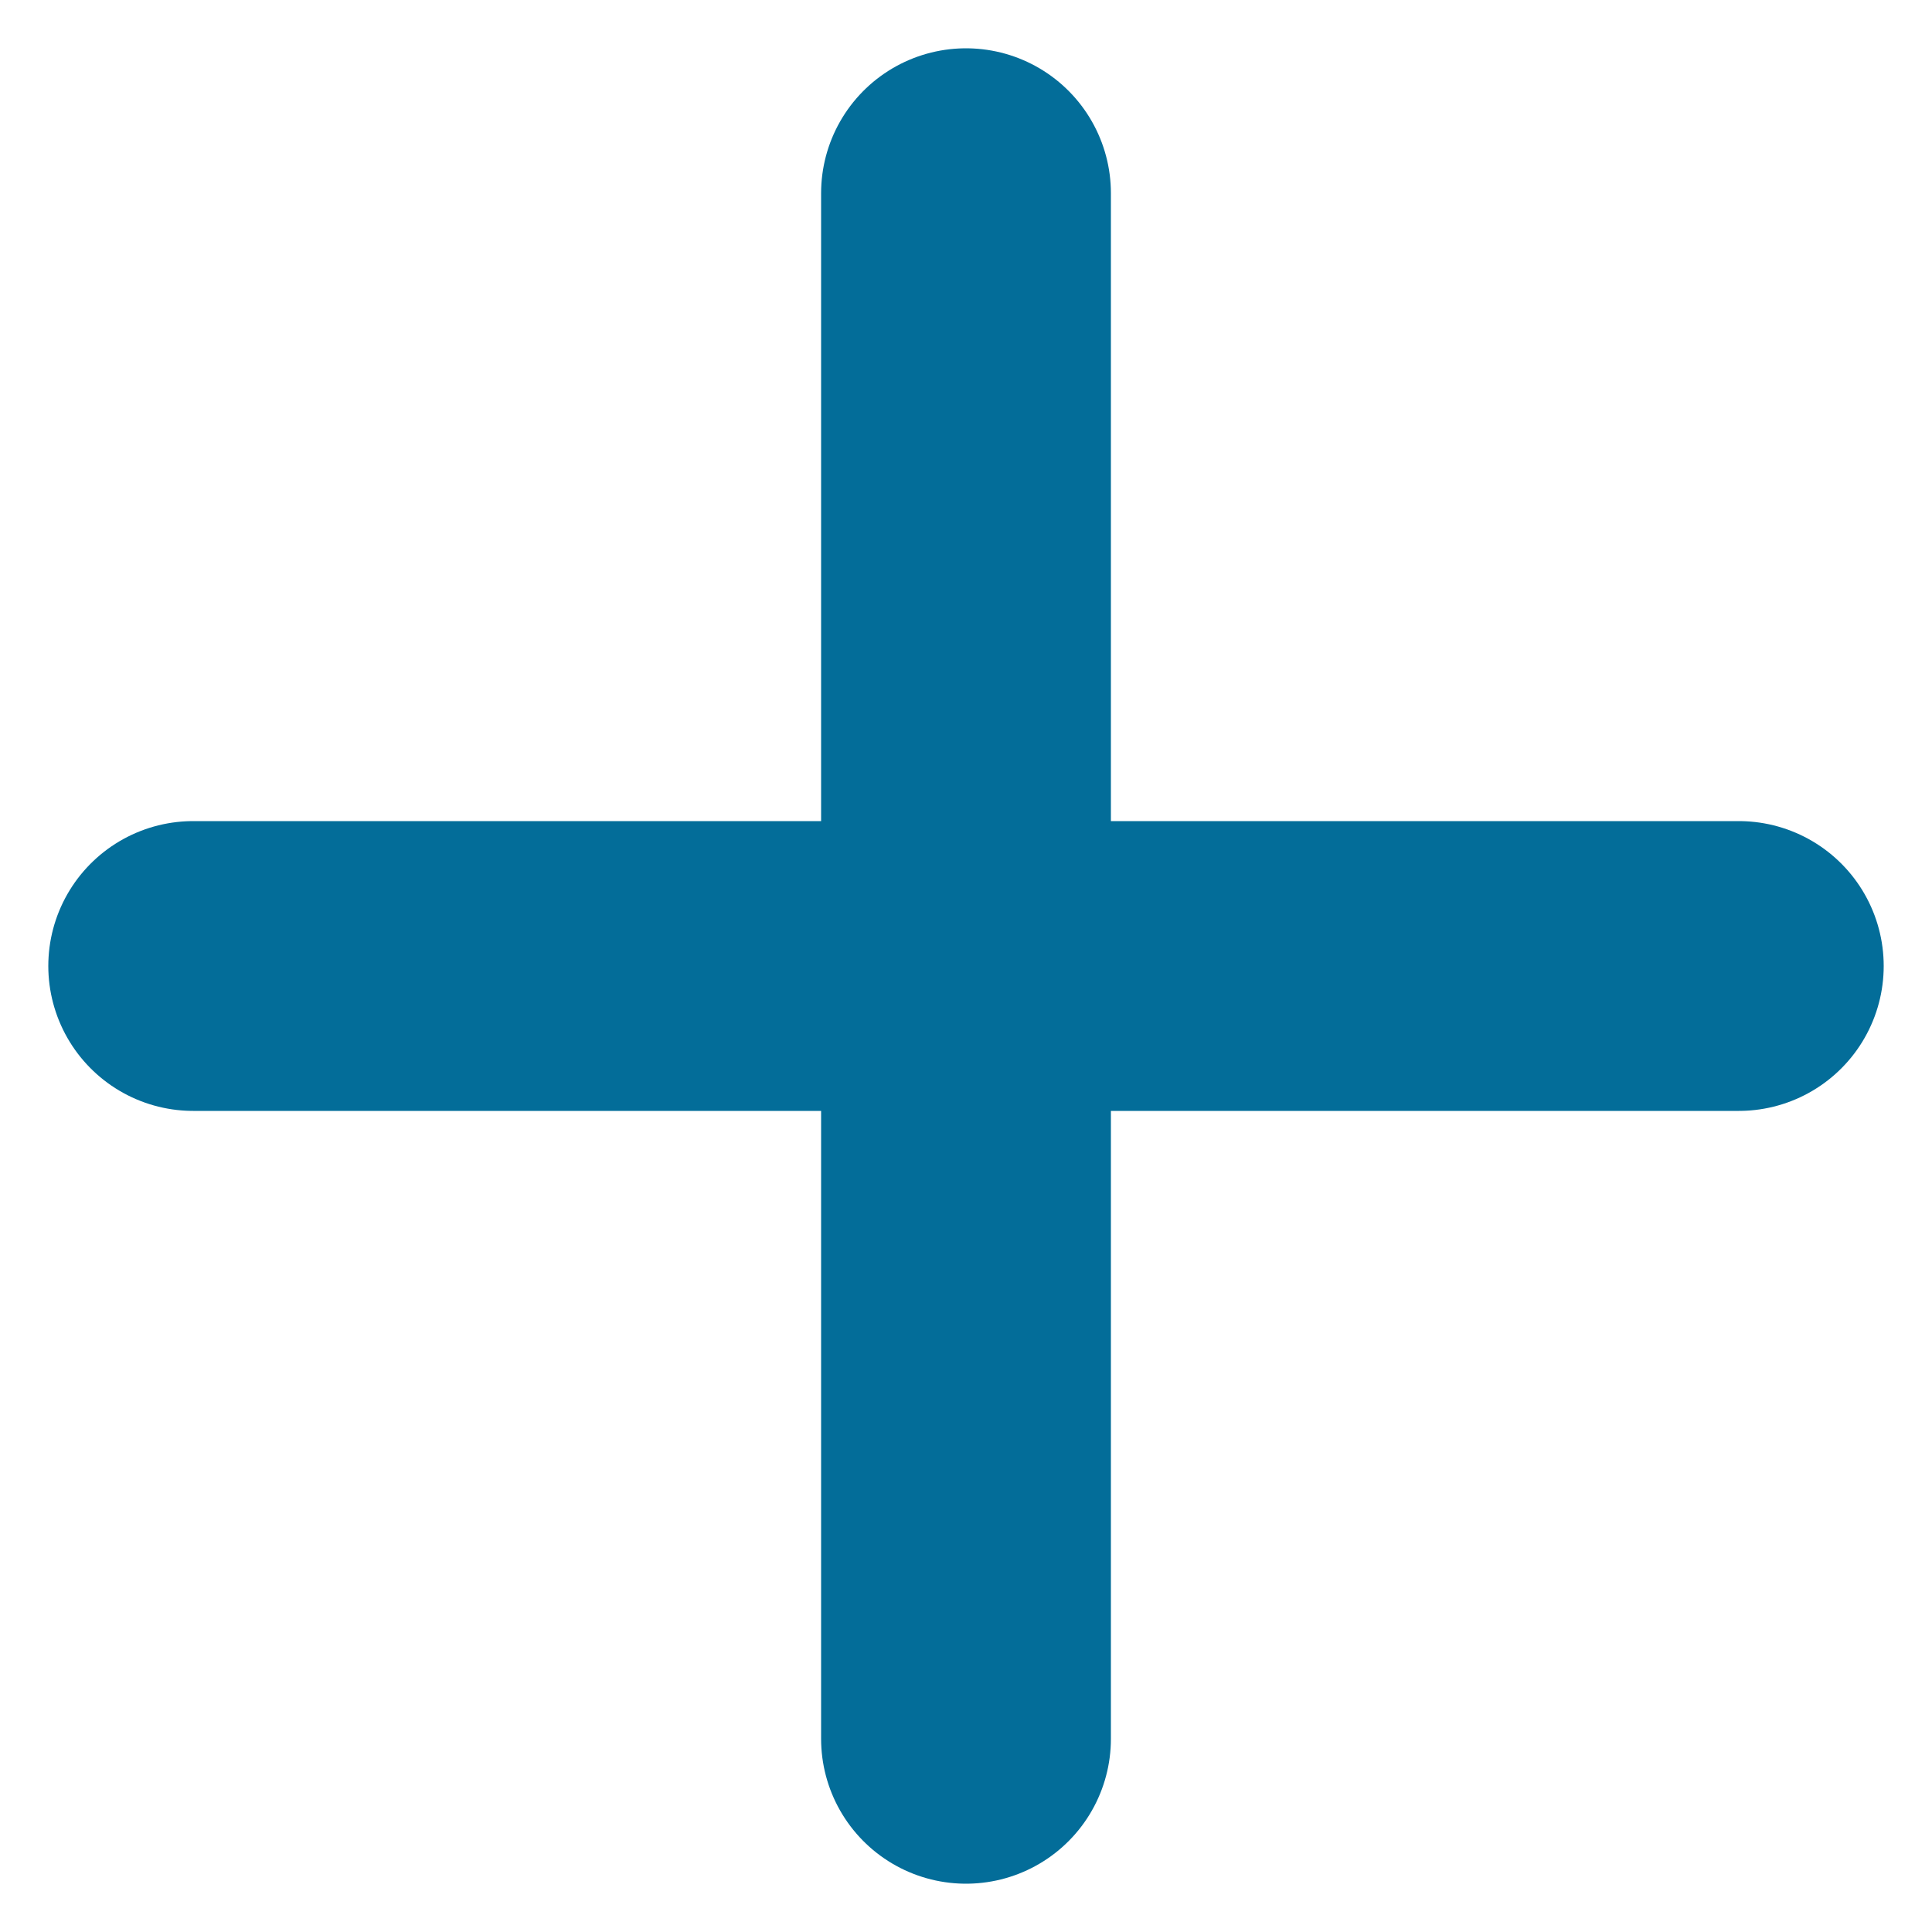
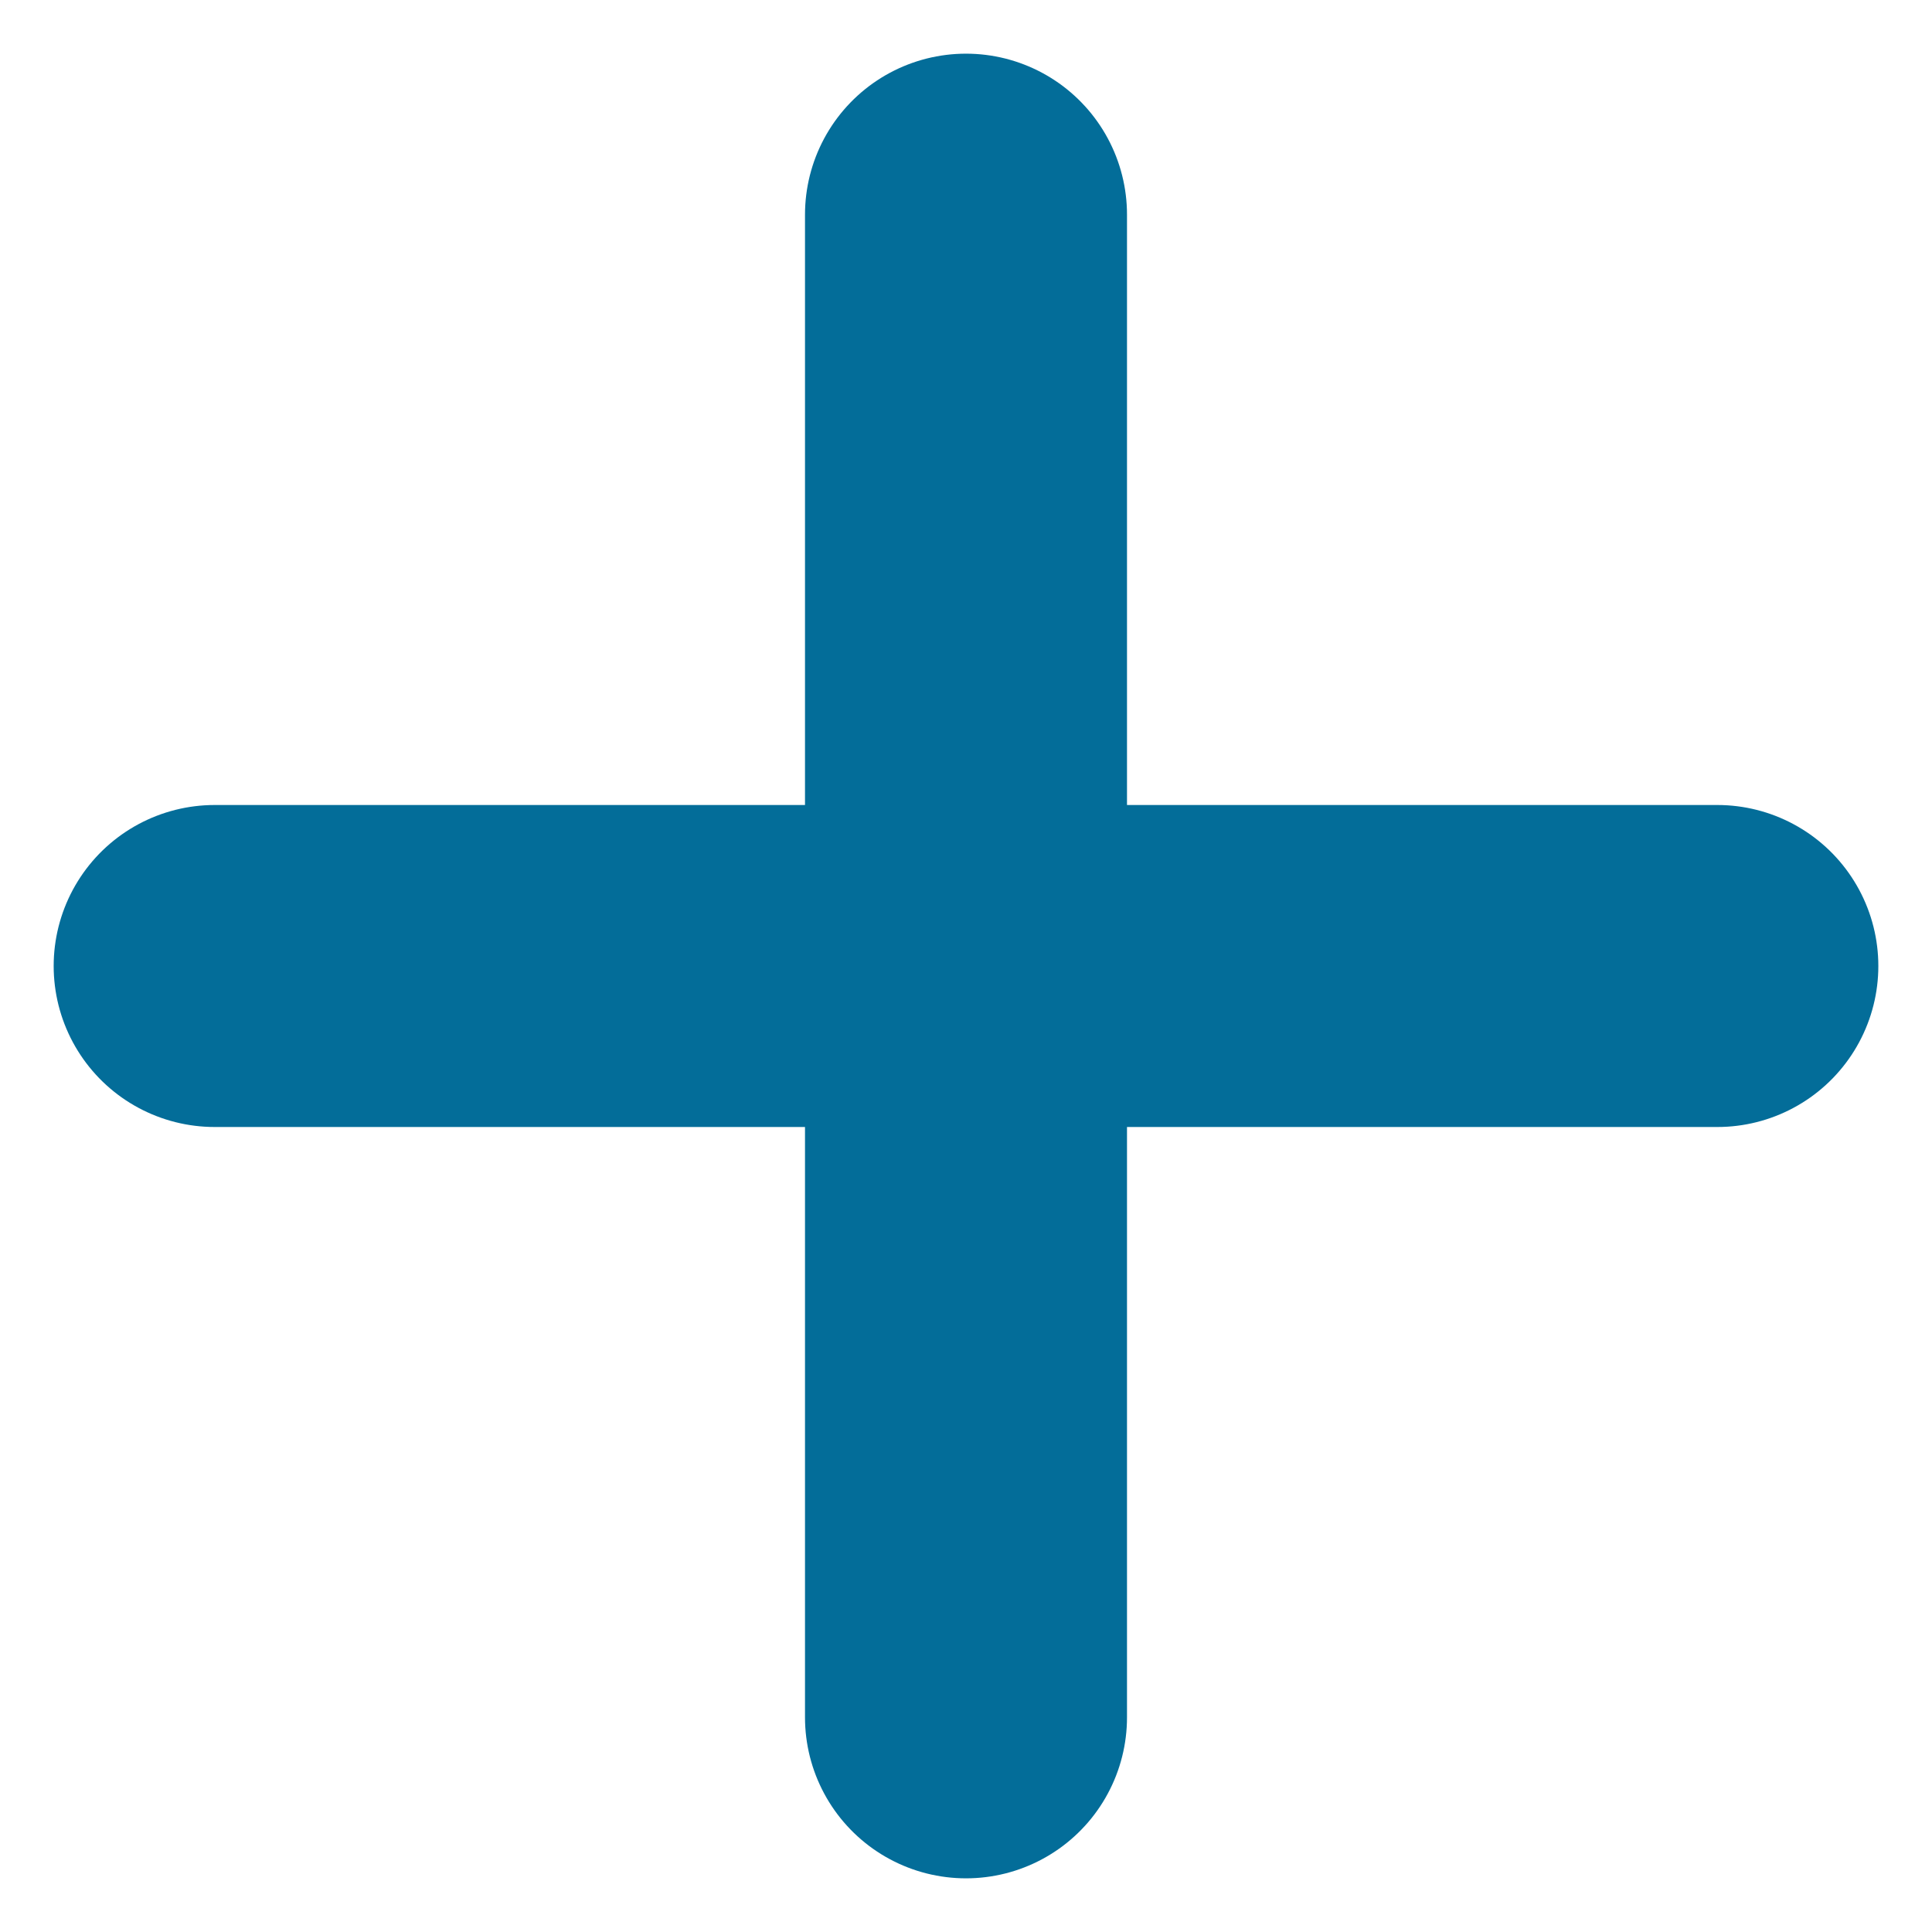
- <svg xmlns="http://www.w3.org/2000/svg" version="1.1" id="Ebene_1" x="0px" y="0px" width="20px" height="20px" viewBox="0 0 20 20" style="enable-background:new 0 0 20 20;" xml:space="preserve">
+ <svg xmlns="http://www.w3.org/2000/svg" version="1.1" id="Ebene_1" x="0px" y="0px" width="18px" height="18px" viewBox="0 0 18 18" style="enable-background:new 0 0 18 18;" xml:space="preserve">
  <style type="text/css">
	.st0{fill:none;stroke:#036D99;stroke-width:3;stroke-linecap:round;stroke-linejoin:round;}
</style>
  <g id="Ebene_2">
    <g id="final-design">
-       <line class="st0" x1="10" y1="2" x2="10" y2="18" />
-       <line class="st0" x1="2" y1="10" x2="18" y2="10" />
+       <line class="st0" x1="9" y1="2" x2="9" y2="16" />
+       <line class="st0" x1="2" y1="9" x2="16" y2="9" />
    </g>
  </g>
</svg>
